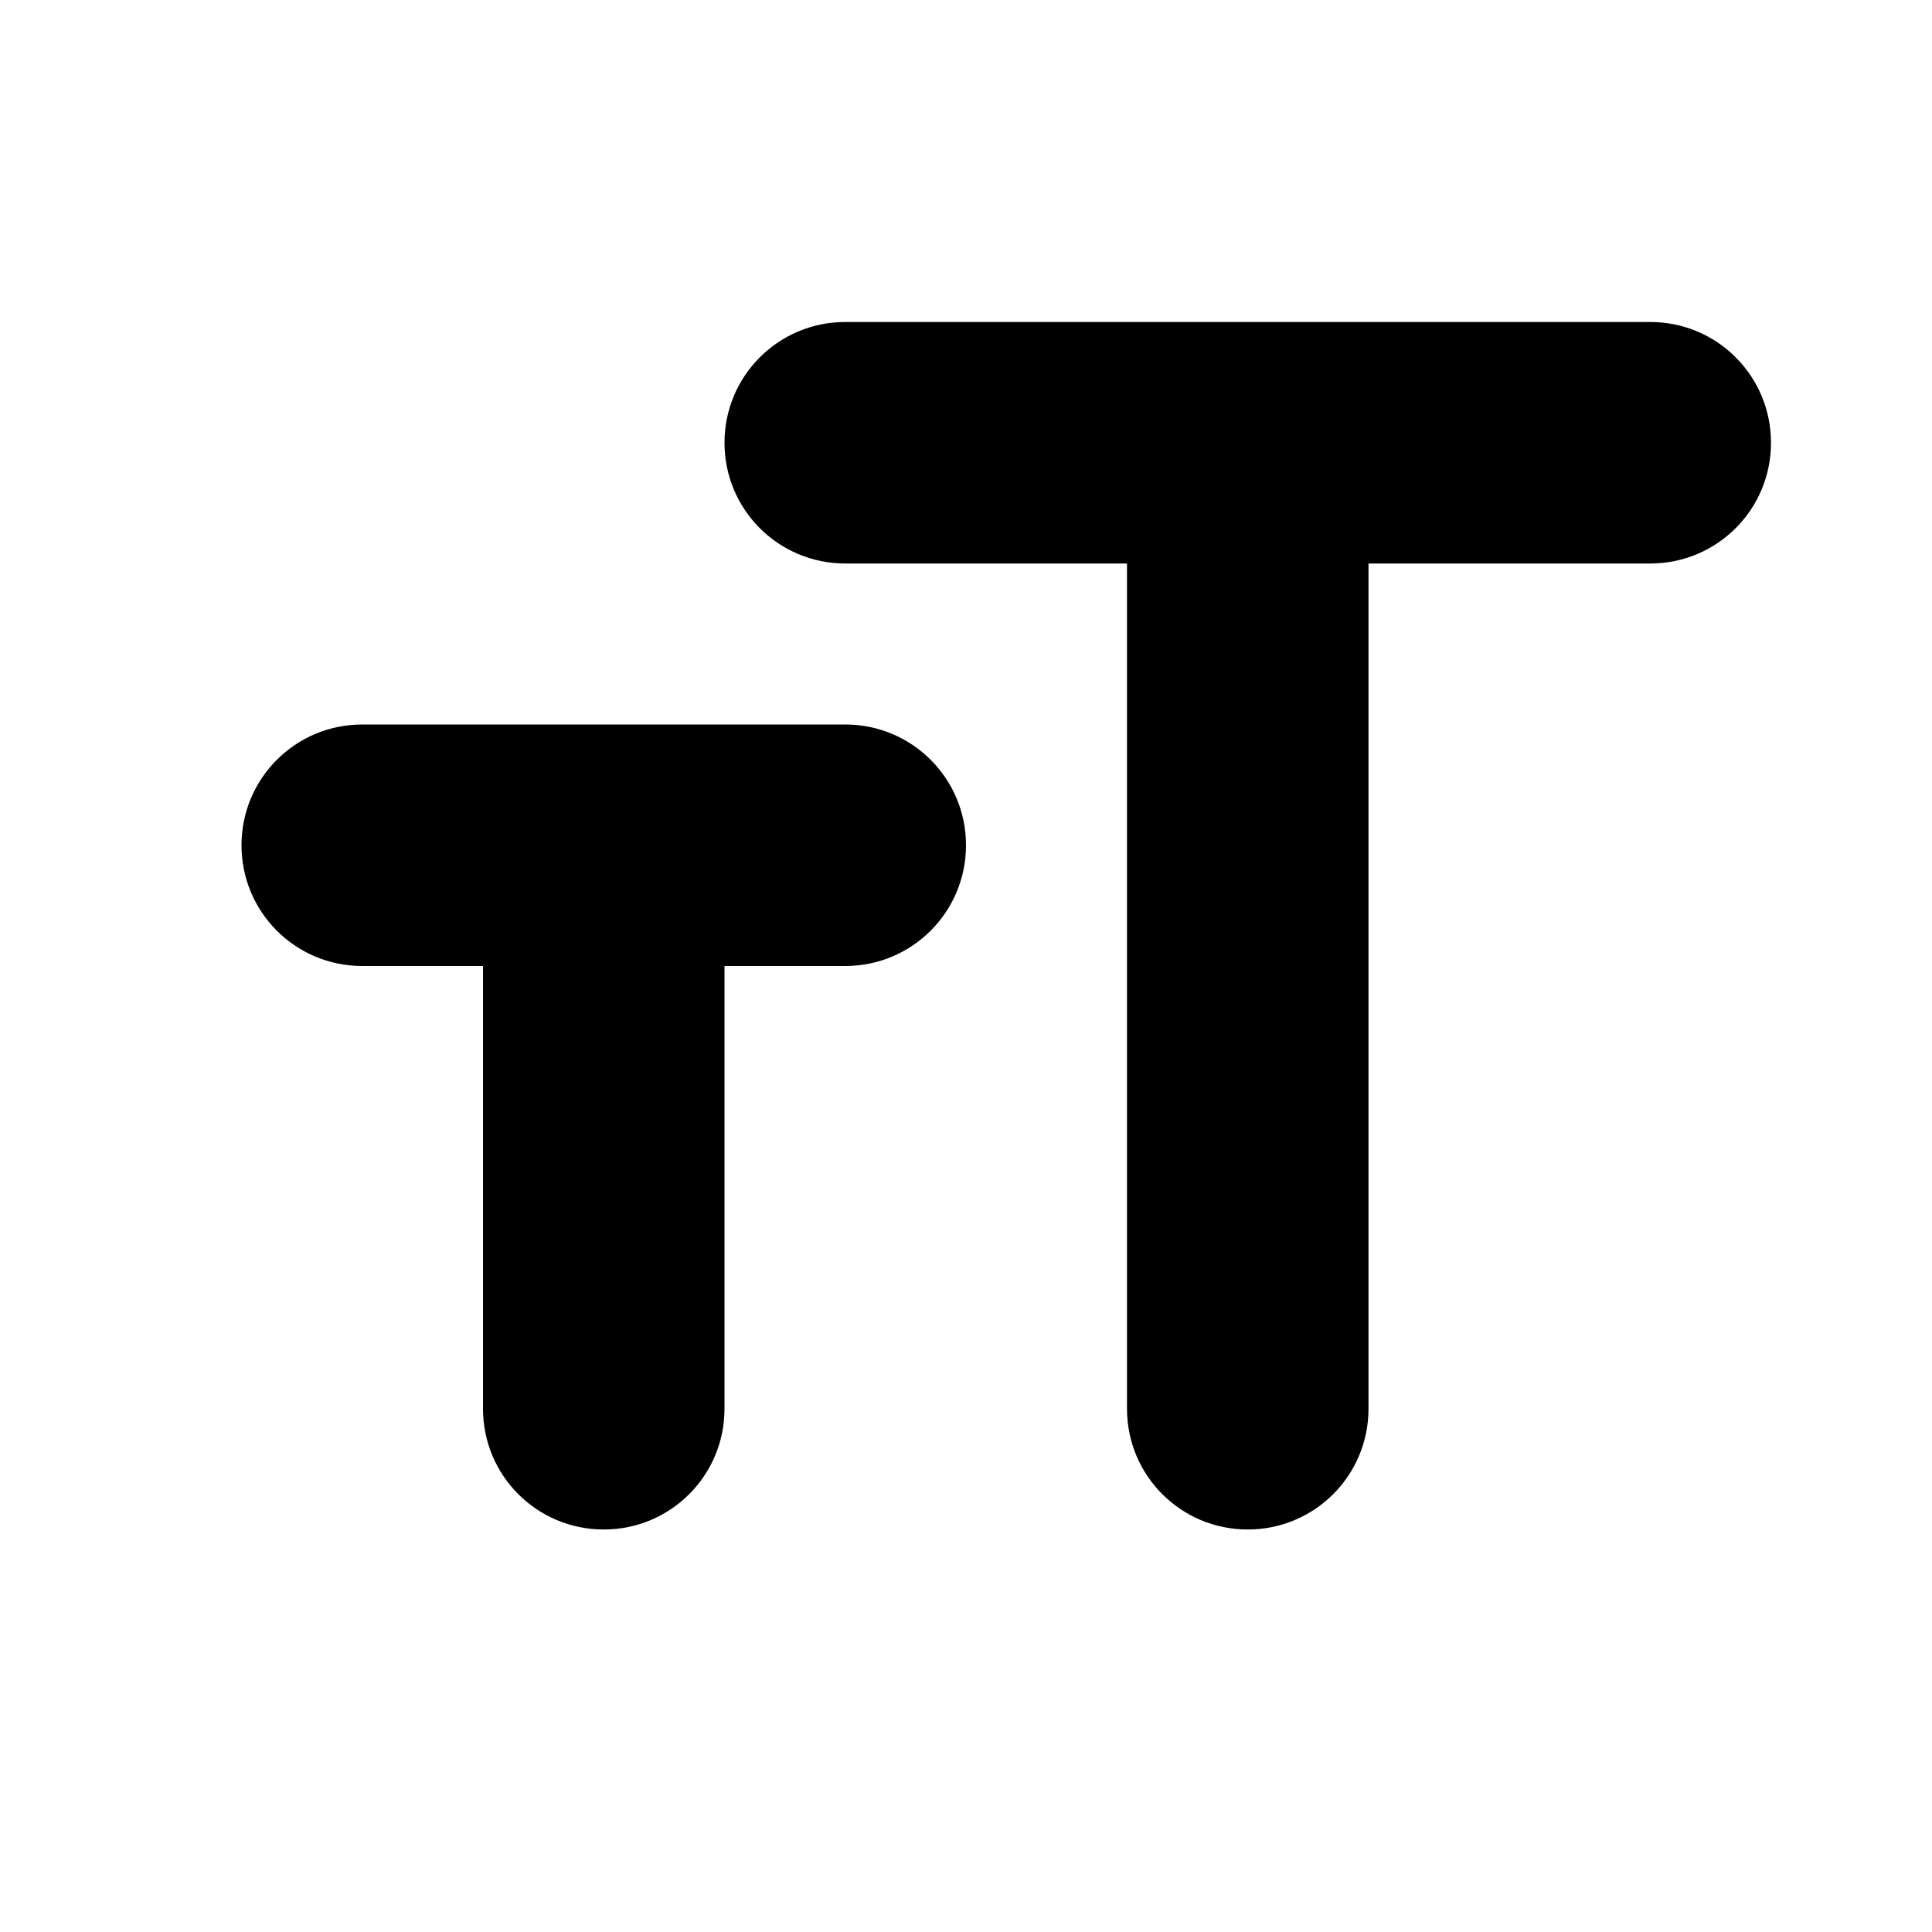
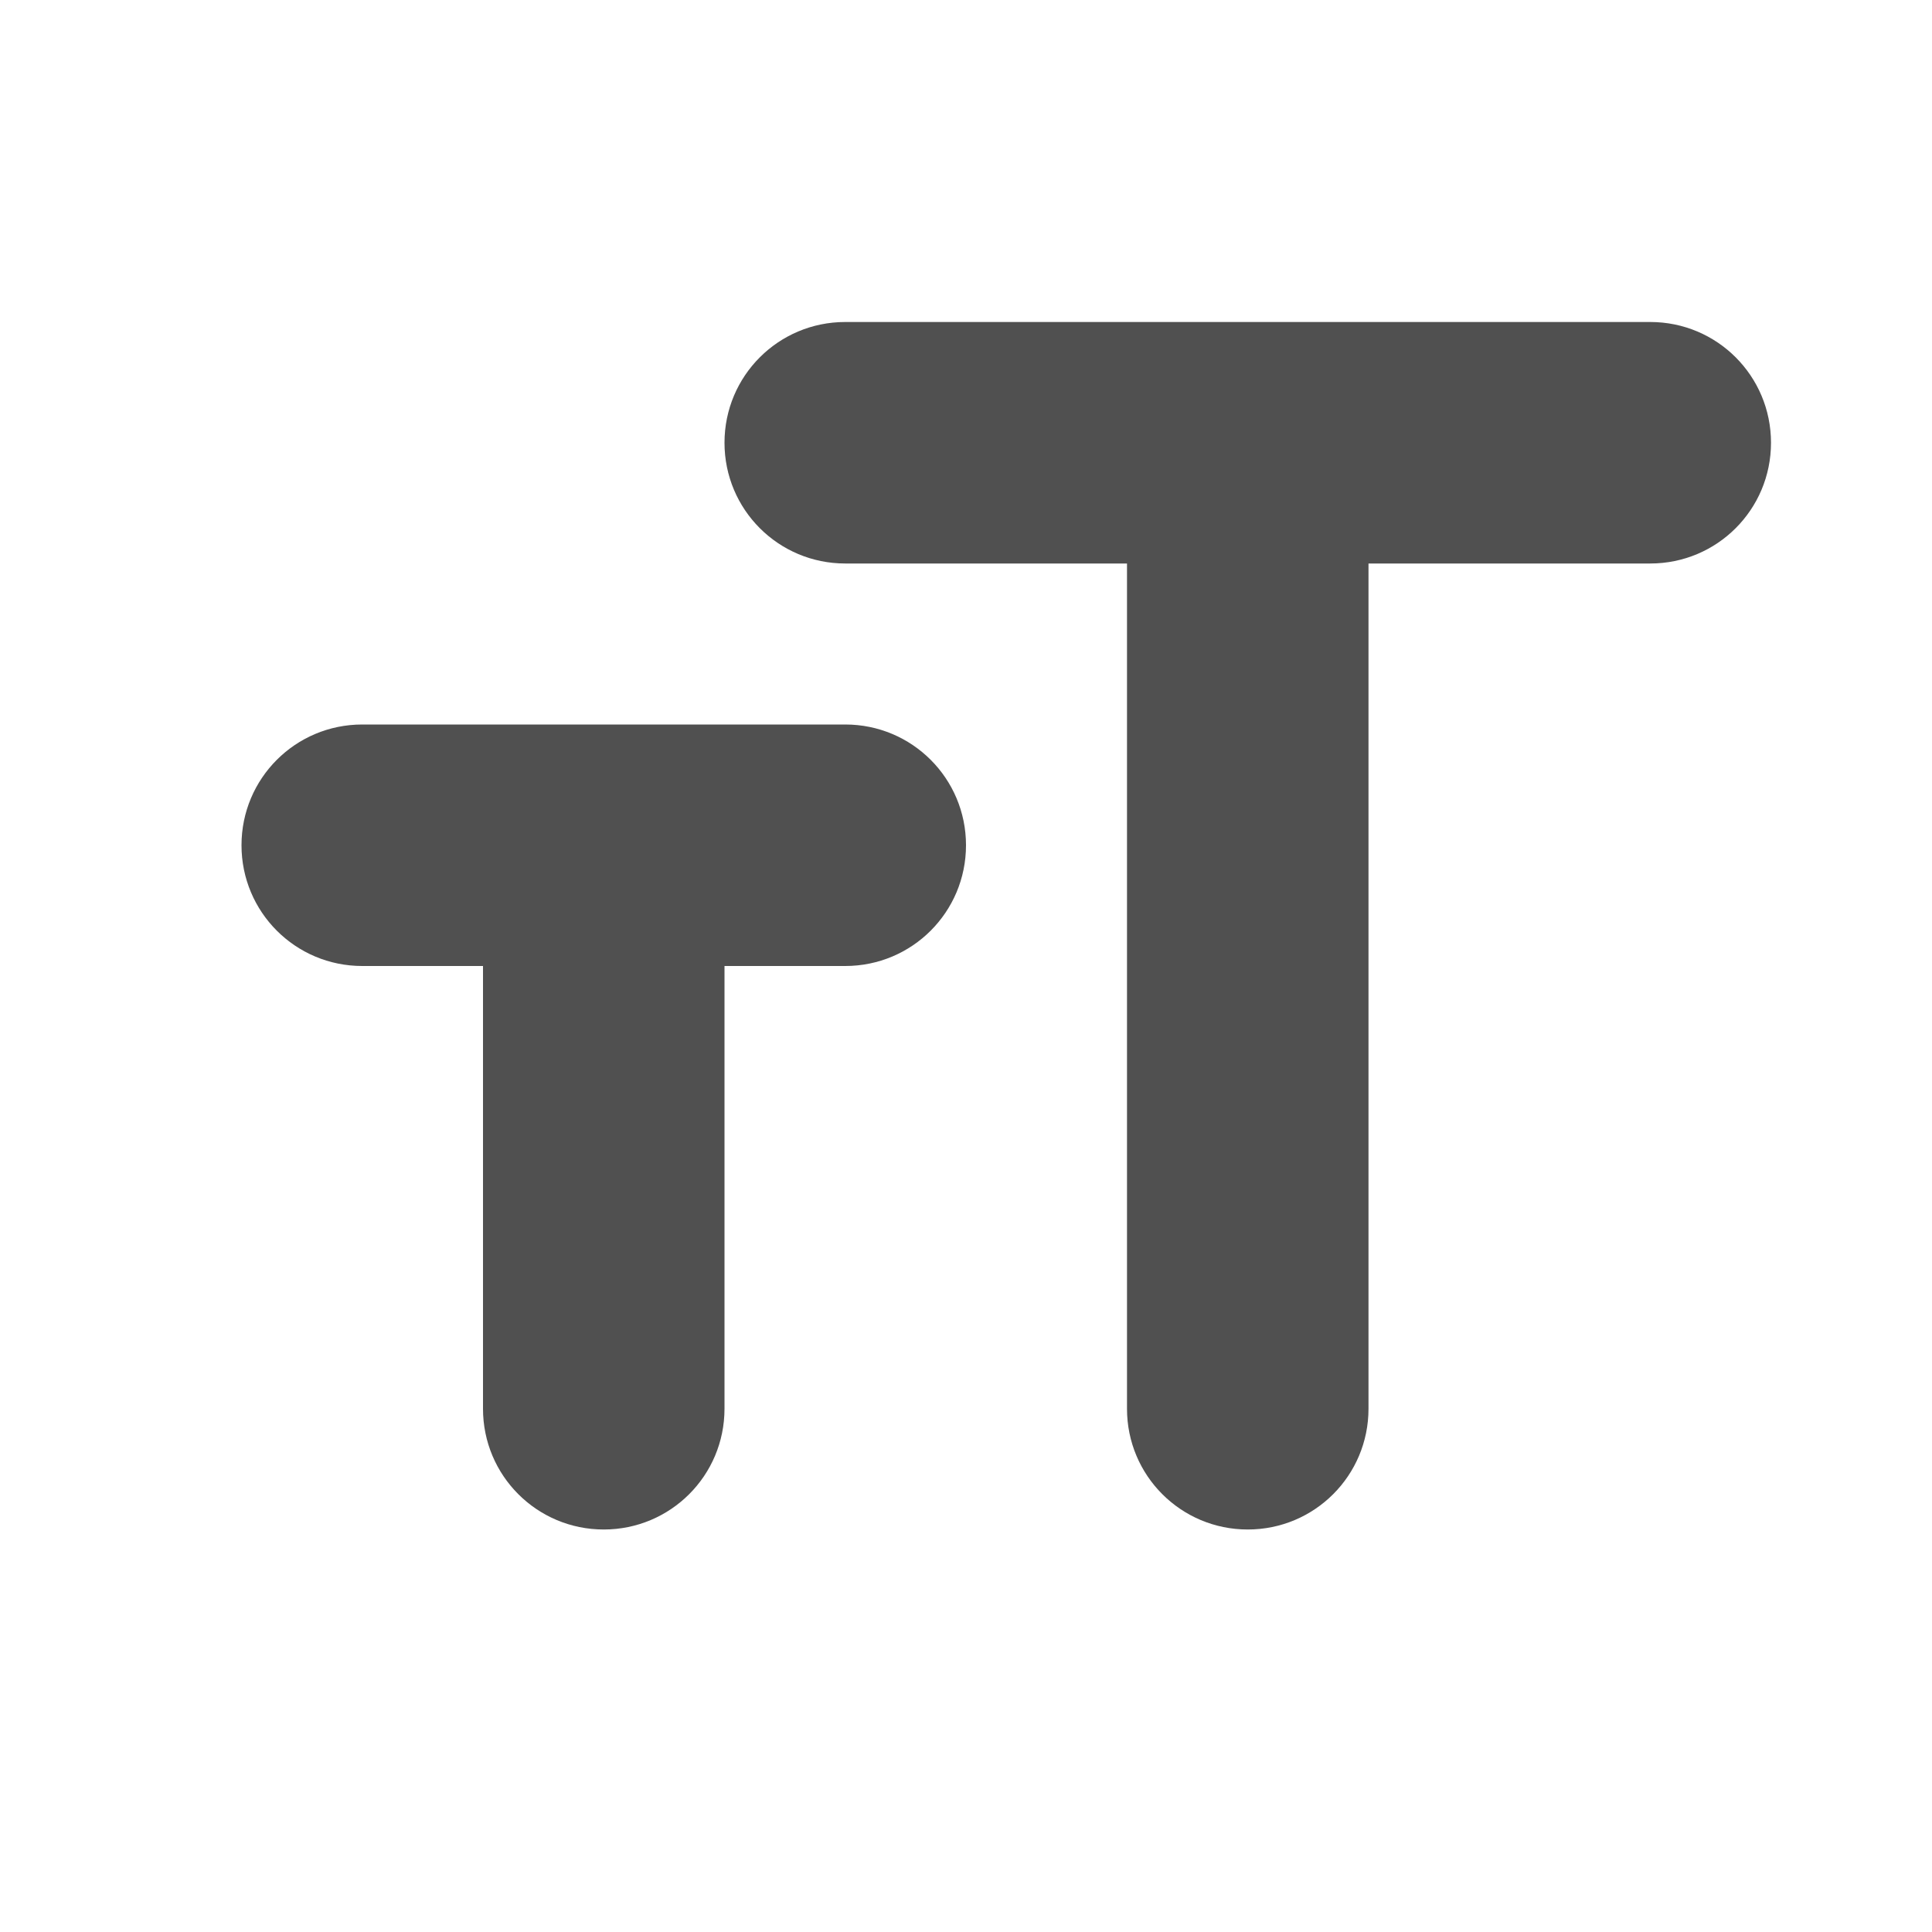
<svg xmlns="http://www.w3.org/2000/svg" width="24" height="24" viewBox="0 0 24 24">
  <path fill="none" d="M0 0h24v24H0V0z" />
-   <path d="M9 5.5c0 .83.67 1.5 1.5 1.5H14v10.5c0 .83.67 1.5 1.5 1.5s1.5-.67 1.5-1.5V7h3.5c.83 0 1.5-.67 1.5-1.5S21.33 4 20.5 4h-10C9.67 4 9 4.67 9 5.5zM4.5 12H6v5.5c0 .83.67 1.5 1.5 1.5S9 18.33 9 17.5V12h1.5c.83 0 1.5-.67 1.5-1.5S11.33 9 10.5 9h-6C3.67 9 3 9.67 3 10.5S3.67 12 4.5 12z" />
+   <path fill="#505050" d="M9 5.5c0 .83.67 1.5 1.5 1.5H14v10.5c0 .83.67 1.5 1.5 1.5s1.5-.67 1.5-1.5V7h3.5c.83 0 1.5-.67 1.5-1.5S21.33 4 20.5 4h-10C9.67 4 9 4.67 9 5.5zM4.5 12H6v5.5c0 .83.67 1.5 1.5 1.5S9 18.33 9 17.5V12h1.5c.83 0 1.5-.67 1.5-1.5S11.33 9 10.5 9h-6C3.67 9 3 9.67 3 10.5S3.67 12 4.5 12z" />
</svg>
